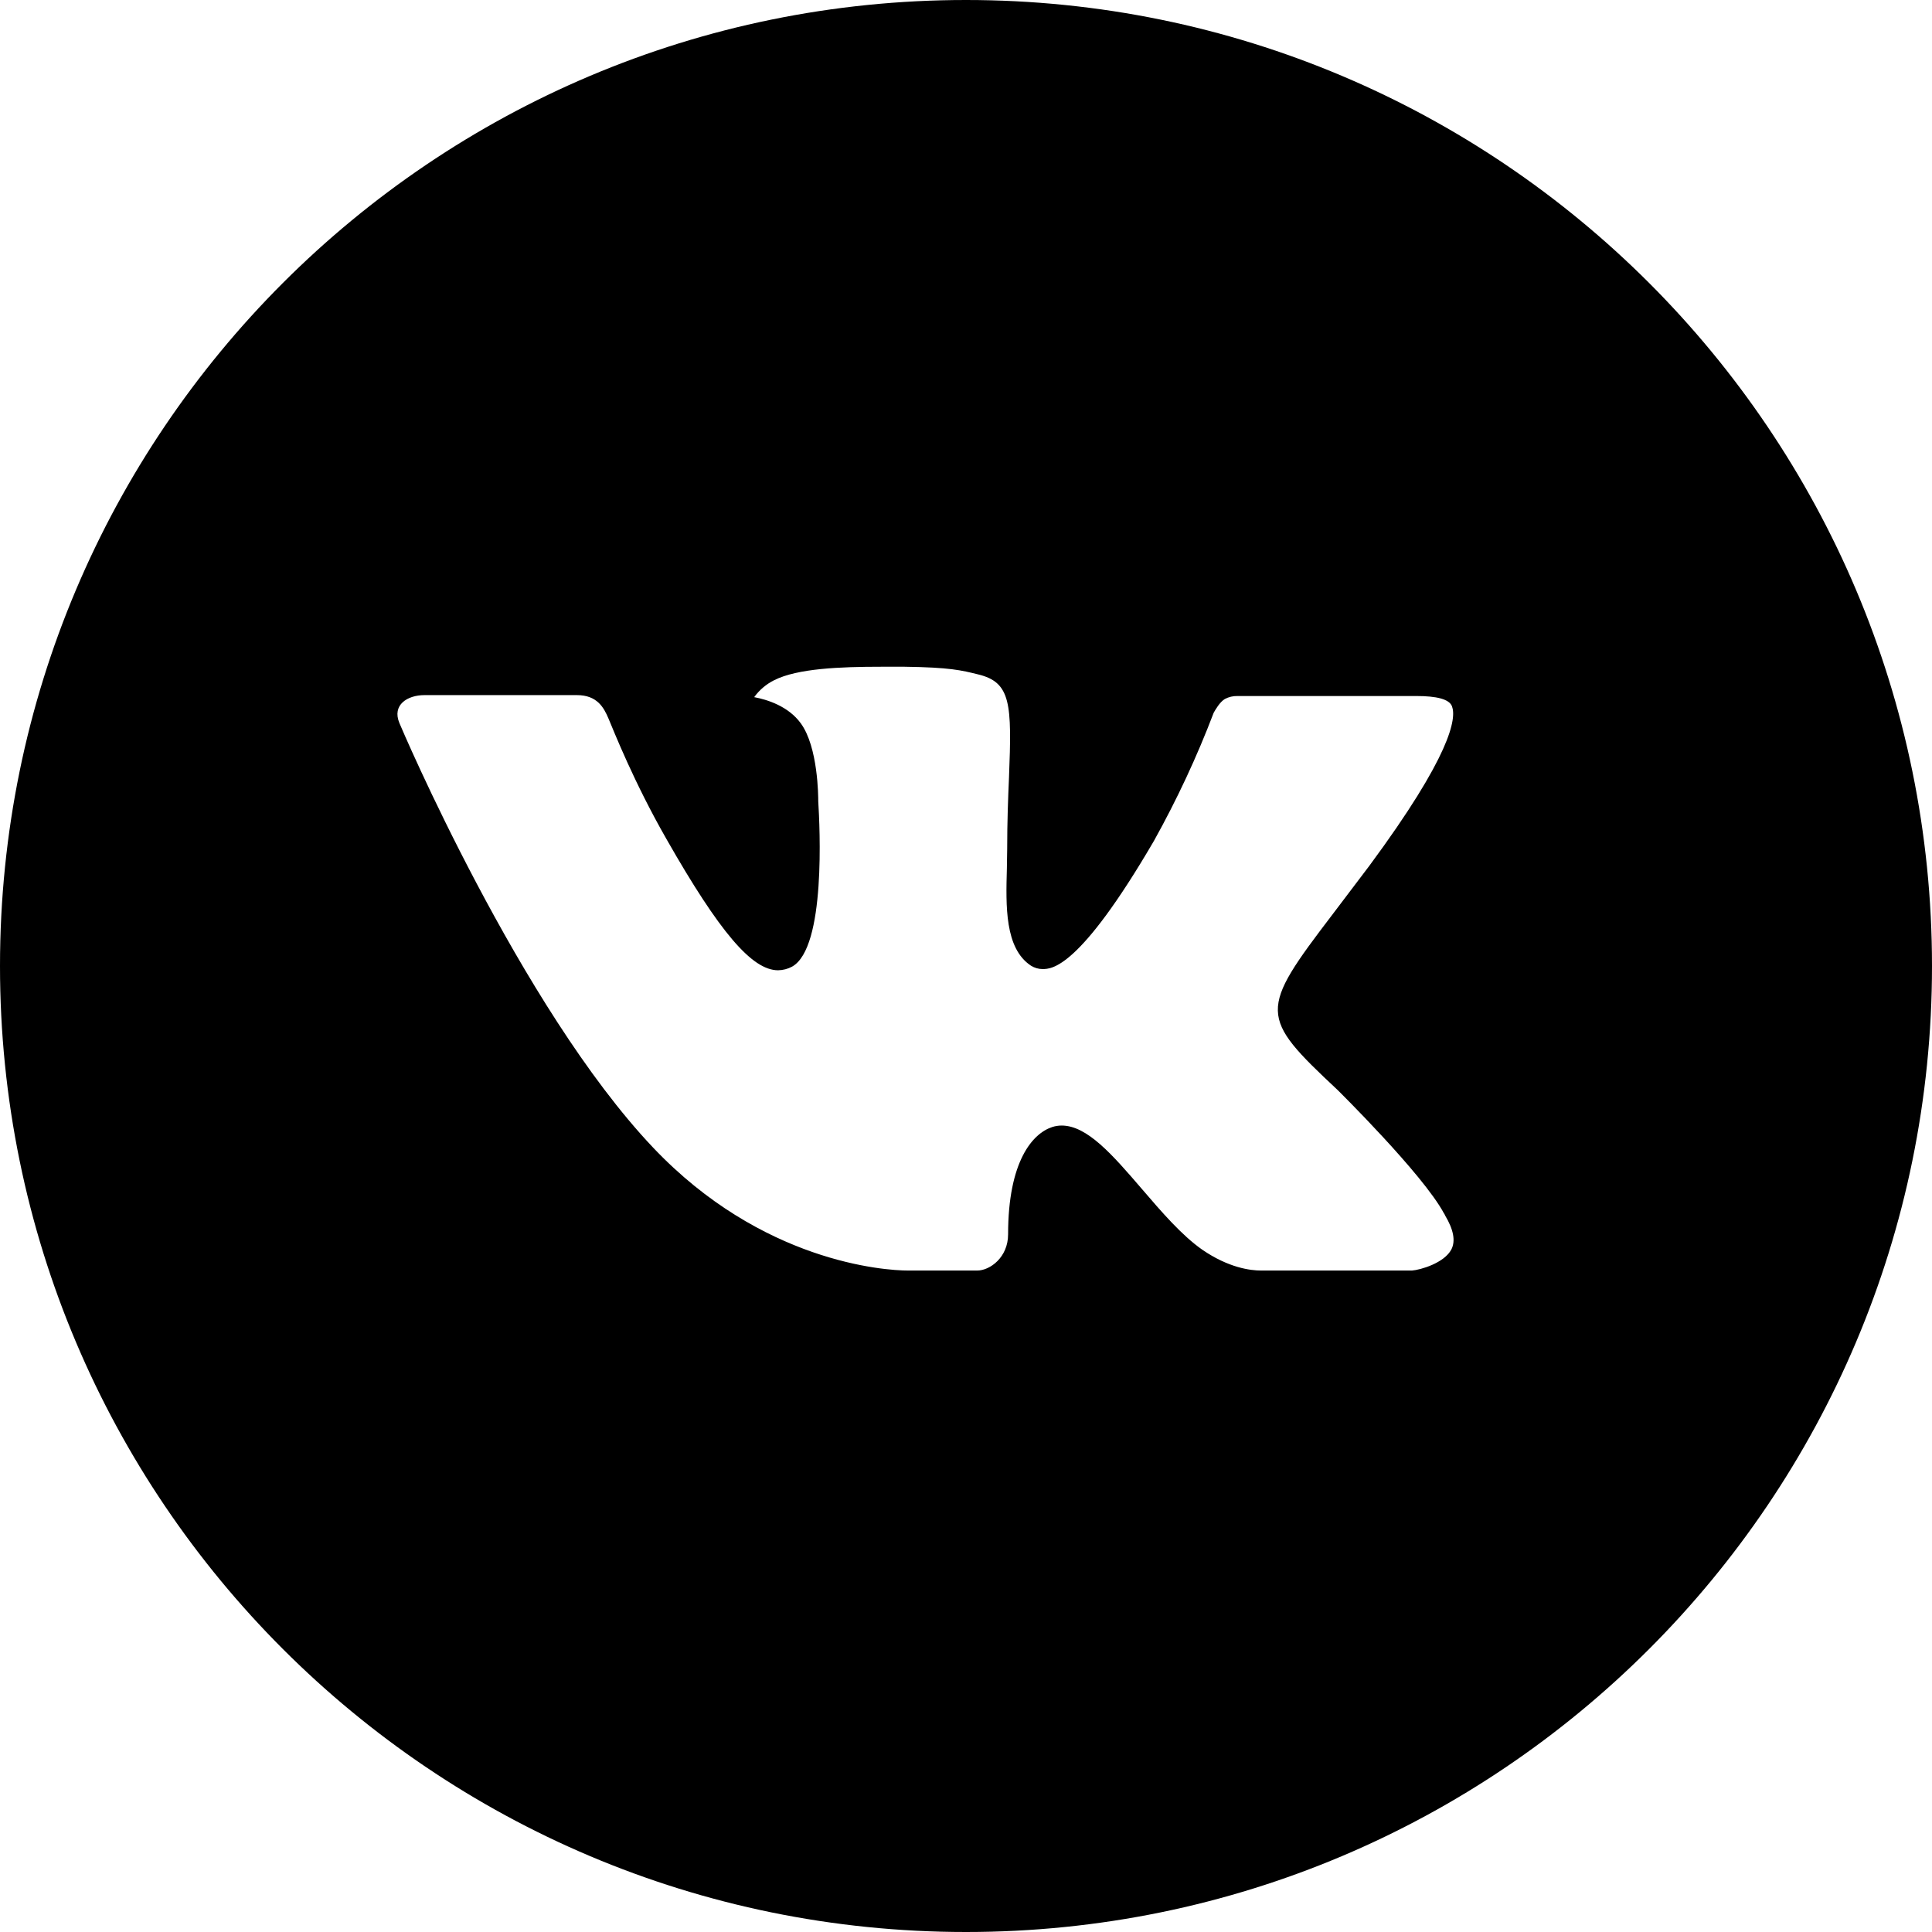
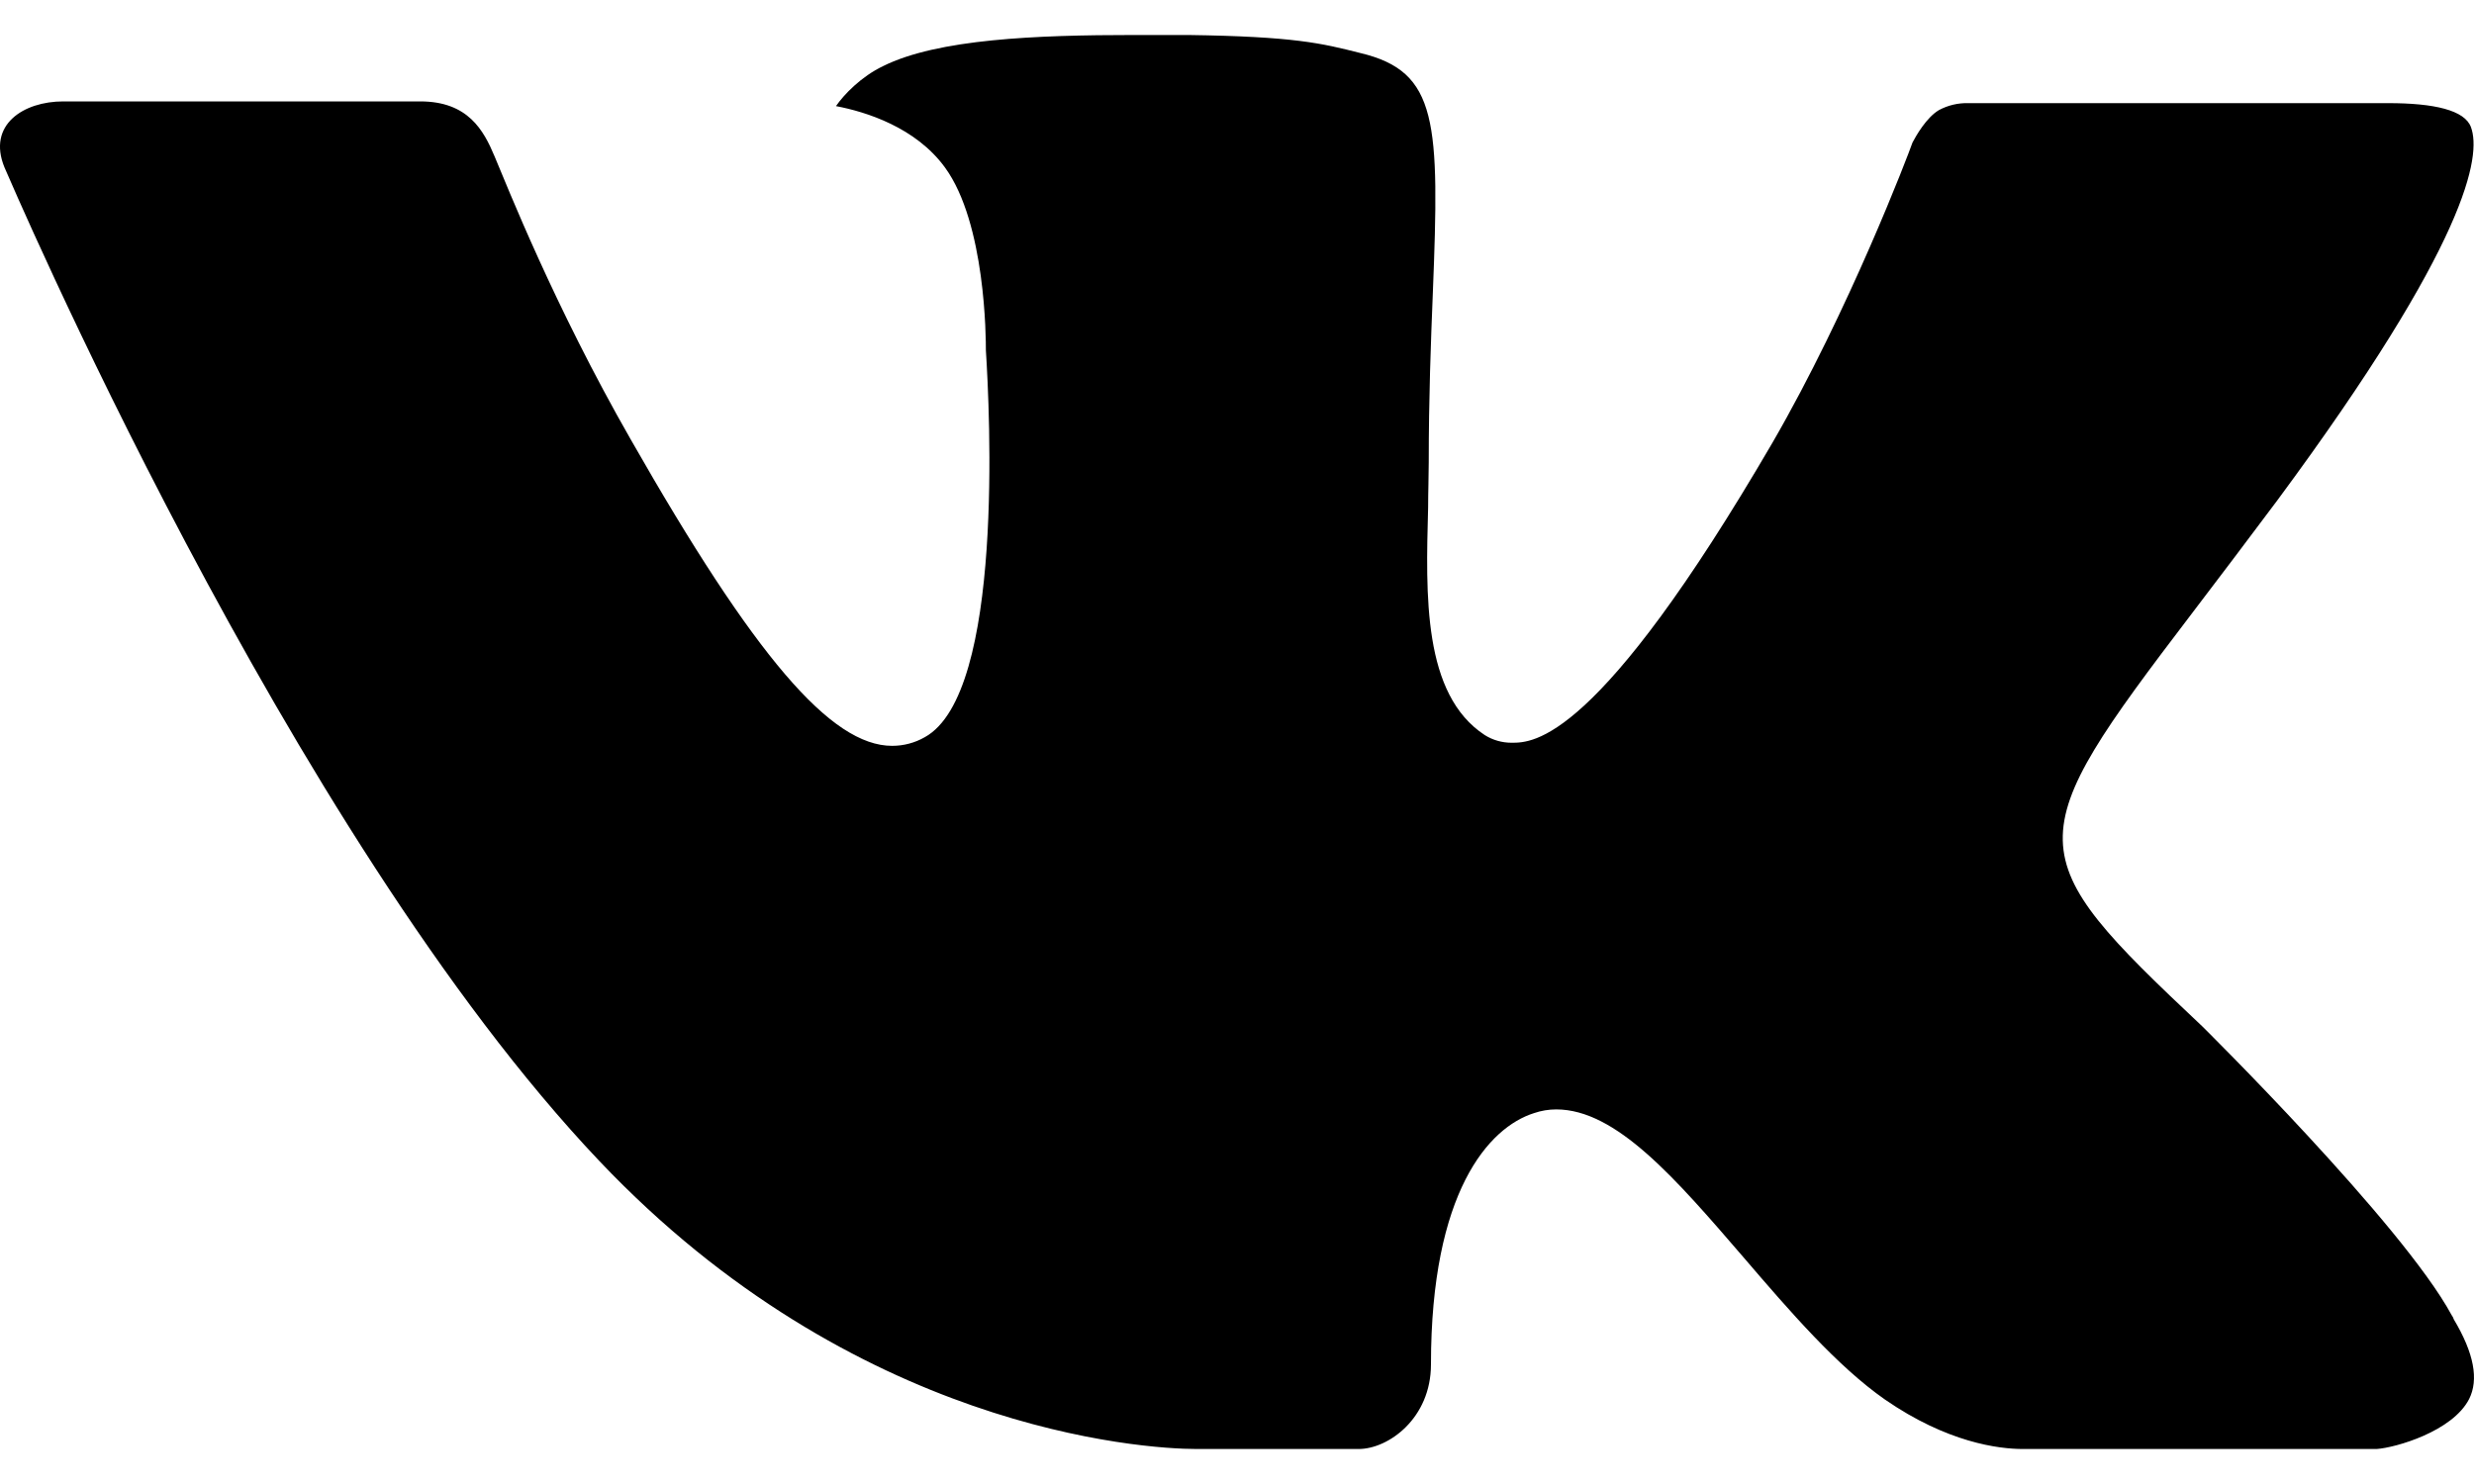
- <svg xmlns="http://www.w3.org/2000/svg" width="19" height="19" viewBox="0 0 19 19" fill="none">
-   <path class="icon__color-element" d="M9.5 0C4.253 0 0 4.253 0 9.5C0 14.747 4.253 19 9.5 19C14.747 19 19 14.747 19 9.5C19 4.253 14.747 0 9.5 0ZM13.153 10.718C13.153 10.718 13.994 11.547 14.2 11.932C14.207 11.94 14.209 11.948 14.211 11.952C14.296 12.094 14.315 12.204 14.274 12.286C14.204 12.422 13.967 12.489 13.886 12.495H12.402C12.299 12.495 12.083 12.469 11.822 12.289C11.621 12.148 11.423 11.918 11.23 11.693C10.942 11.358 10.692 11.069 10.441 11.069C10.409 11.069 10.377 11.074 10.347 11.084C10.157 11.146 9.914 11.417 9.914 12.139C9.914 12.365 9.736 12.495 9.61 12.495H8.93C8.698 12.495 7.492 12.413 6.423 11.286C5.115 9.906 3.938 7.137 3.928 7.111C3.853 6.932 4.007 6.836 4.174 6.836H5.673C5.873 6.836 5.938 6.958 5.984 7.066C6.037 7.191 6.233 7.691 6.555 8.253C7.077 9.169 7.396 9.542 7.652 9.542C7.701 9.541 7.748 9.529 7.79 9.506C8.124 9.32 8.062 8.127 8.047 7.88C8.047 7.834 8.046 7.347 7.875 7.113C7.752 6.944 7.544 6.88 7.417 6.856C7.468 6.785 7.536 6.728 7.614 6.689C7.843 6.574 8.257 6.557 8.668 6.557H8.896C9.342 6.563 9.456 6.592 9.618 6.632C9.944 6.71 9.951 6.921 9.923 7.643C9.914 7.847 9.905 8.079 9.905 8.352C9.905 8.411 9.902 8.475 9.902 8.542C9.892 8.909 9.88 9.326 10.139 9.497C10.173 9.518 10.212 9.53 10.252 9.53C10.342 9.53 10.613 9.53 11.348 8.27C11.574 7.864 11.771 7.443 11.936 7.009C11.951 6.983 11.995 6.904 12.046 6.874C12.084 6.854 12.126 6.844 12.169 6.845H13.931C14.123 6.845 14.255 6.874 14.28 6.948C14.323 7.066 14.272 7.425 13.467 8.514L13.108 8.988C12.379 9.944 12.379 9.993 13.153 10.718Z" fill="#000000" />
+ <svg xmlns="http://www.w3.org/2000/svg" width="20" height="12" viewBox="0 0 20 12" fill="none">
+   <path fill-rule="evenodd" clip-rule="evenodd" d="M17.802 8.298C17.802 8.298 19.419 9.895 19.819 10.634C19.827 10.645 19.833 10.656 19.837 10.669C20 10.942 20.04 11.156 19.96 11.314C19.825 11.575 19.368 11.706 19.213 11.717H16.355C16.156 11.717 15.742 11.665 15.238 11.317C14.853 11.048 14.47 10.605 14.099 10.172C13.545 9.529 13.066 8.971 12.581 8.971C12.52 8.971 12.459 8.981 12.401 9.001C12.034 9.117 11.568 9.64 11.568 11.033C11.568 11.469 11.224 11.717 10.983 11.717H9.674C9.228 11.717 6.906 11.561 4.847 9.39C2.324 6.732 0.058 1.4 0.036 1.353C-0.105 1.008 0.191 0.82 0.511 0.82H3.397C3.784 0.82 3.91 1.054 3.998 1.264C4.1 1.505 4.478 2.469 5.098 3.552C6.102 5.314 6.719 6.031 7.212 6.031C7.305 6.031 7.396 6.007 7.476 5.961C8.12 5.607 8 3.307 7.97 2.833C7.97 2.741 7.969 1.806 7.639 1.354C7.403 1.03 7.001 0.904 6.758 0.858C6.823 0.764 6.961 0.62 7.138 0.535C7.579 0.315 8.376 0.283 9.167 0.283H9.606C10.464 0.295 10.686 0.35 10.998 0.429C11.626 0.579 11.638 0.986 11.583 2.372C11.567 2.768 11.55 3.214 11.55 3.739C11.55 3.851 11.545 3.976 11.545 4.103C11.526 4.814 11.501 5.615 12.003 5.944C12.068 5.985 12.143 6.006 12.22 6.006C12.394 6.006 12.915 6.006 14.328 3.581C14.948 2.51 15.428 1.247 15.461 1.152C15.489 1.099 15.573 0.95 15.675 0.89C15.748 0.851 15.829 0.832 15.911 0.834H19.306C19.676 0.834 19.927 0.89 19.976 1.03C20.058 1.257 19.96 1.95 18.41 4.046C18.149 4.395 17.92 4.697 17.719 4.961C16.314 6.805 16.314 6.898 17.802 8.298Z" fill="black" />
</svg>
